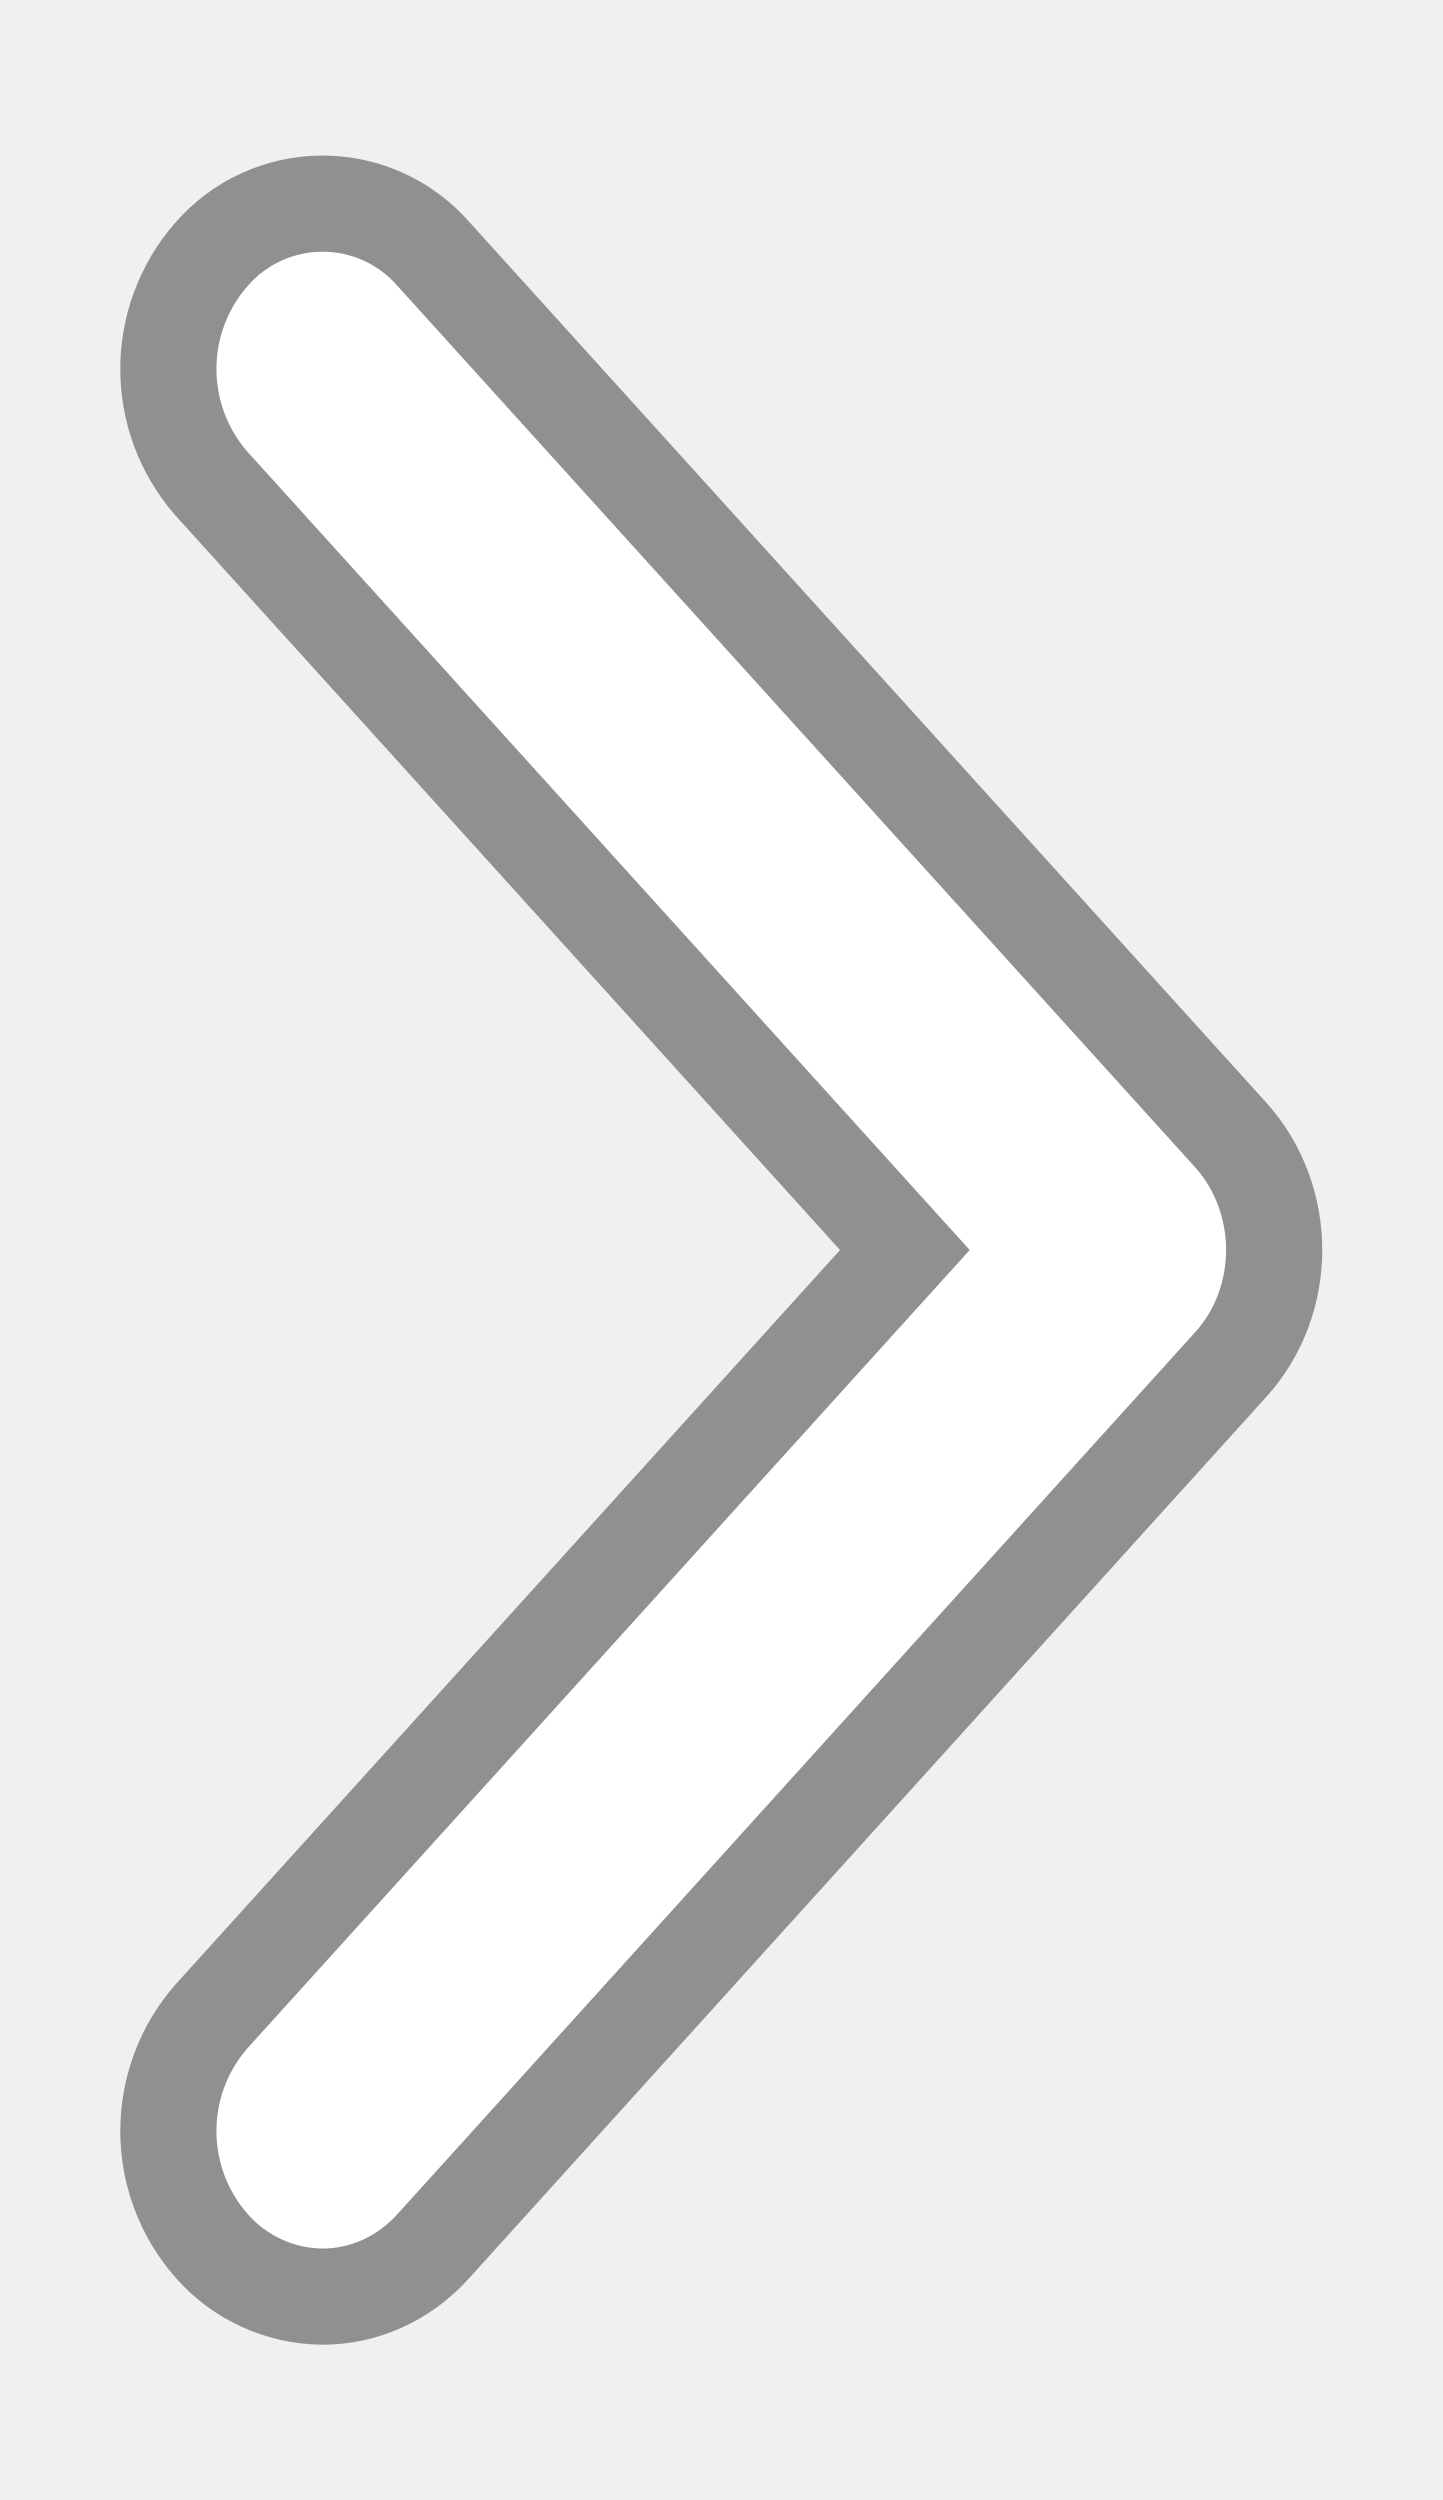
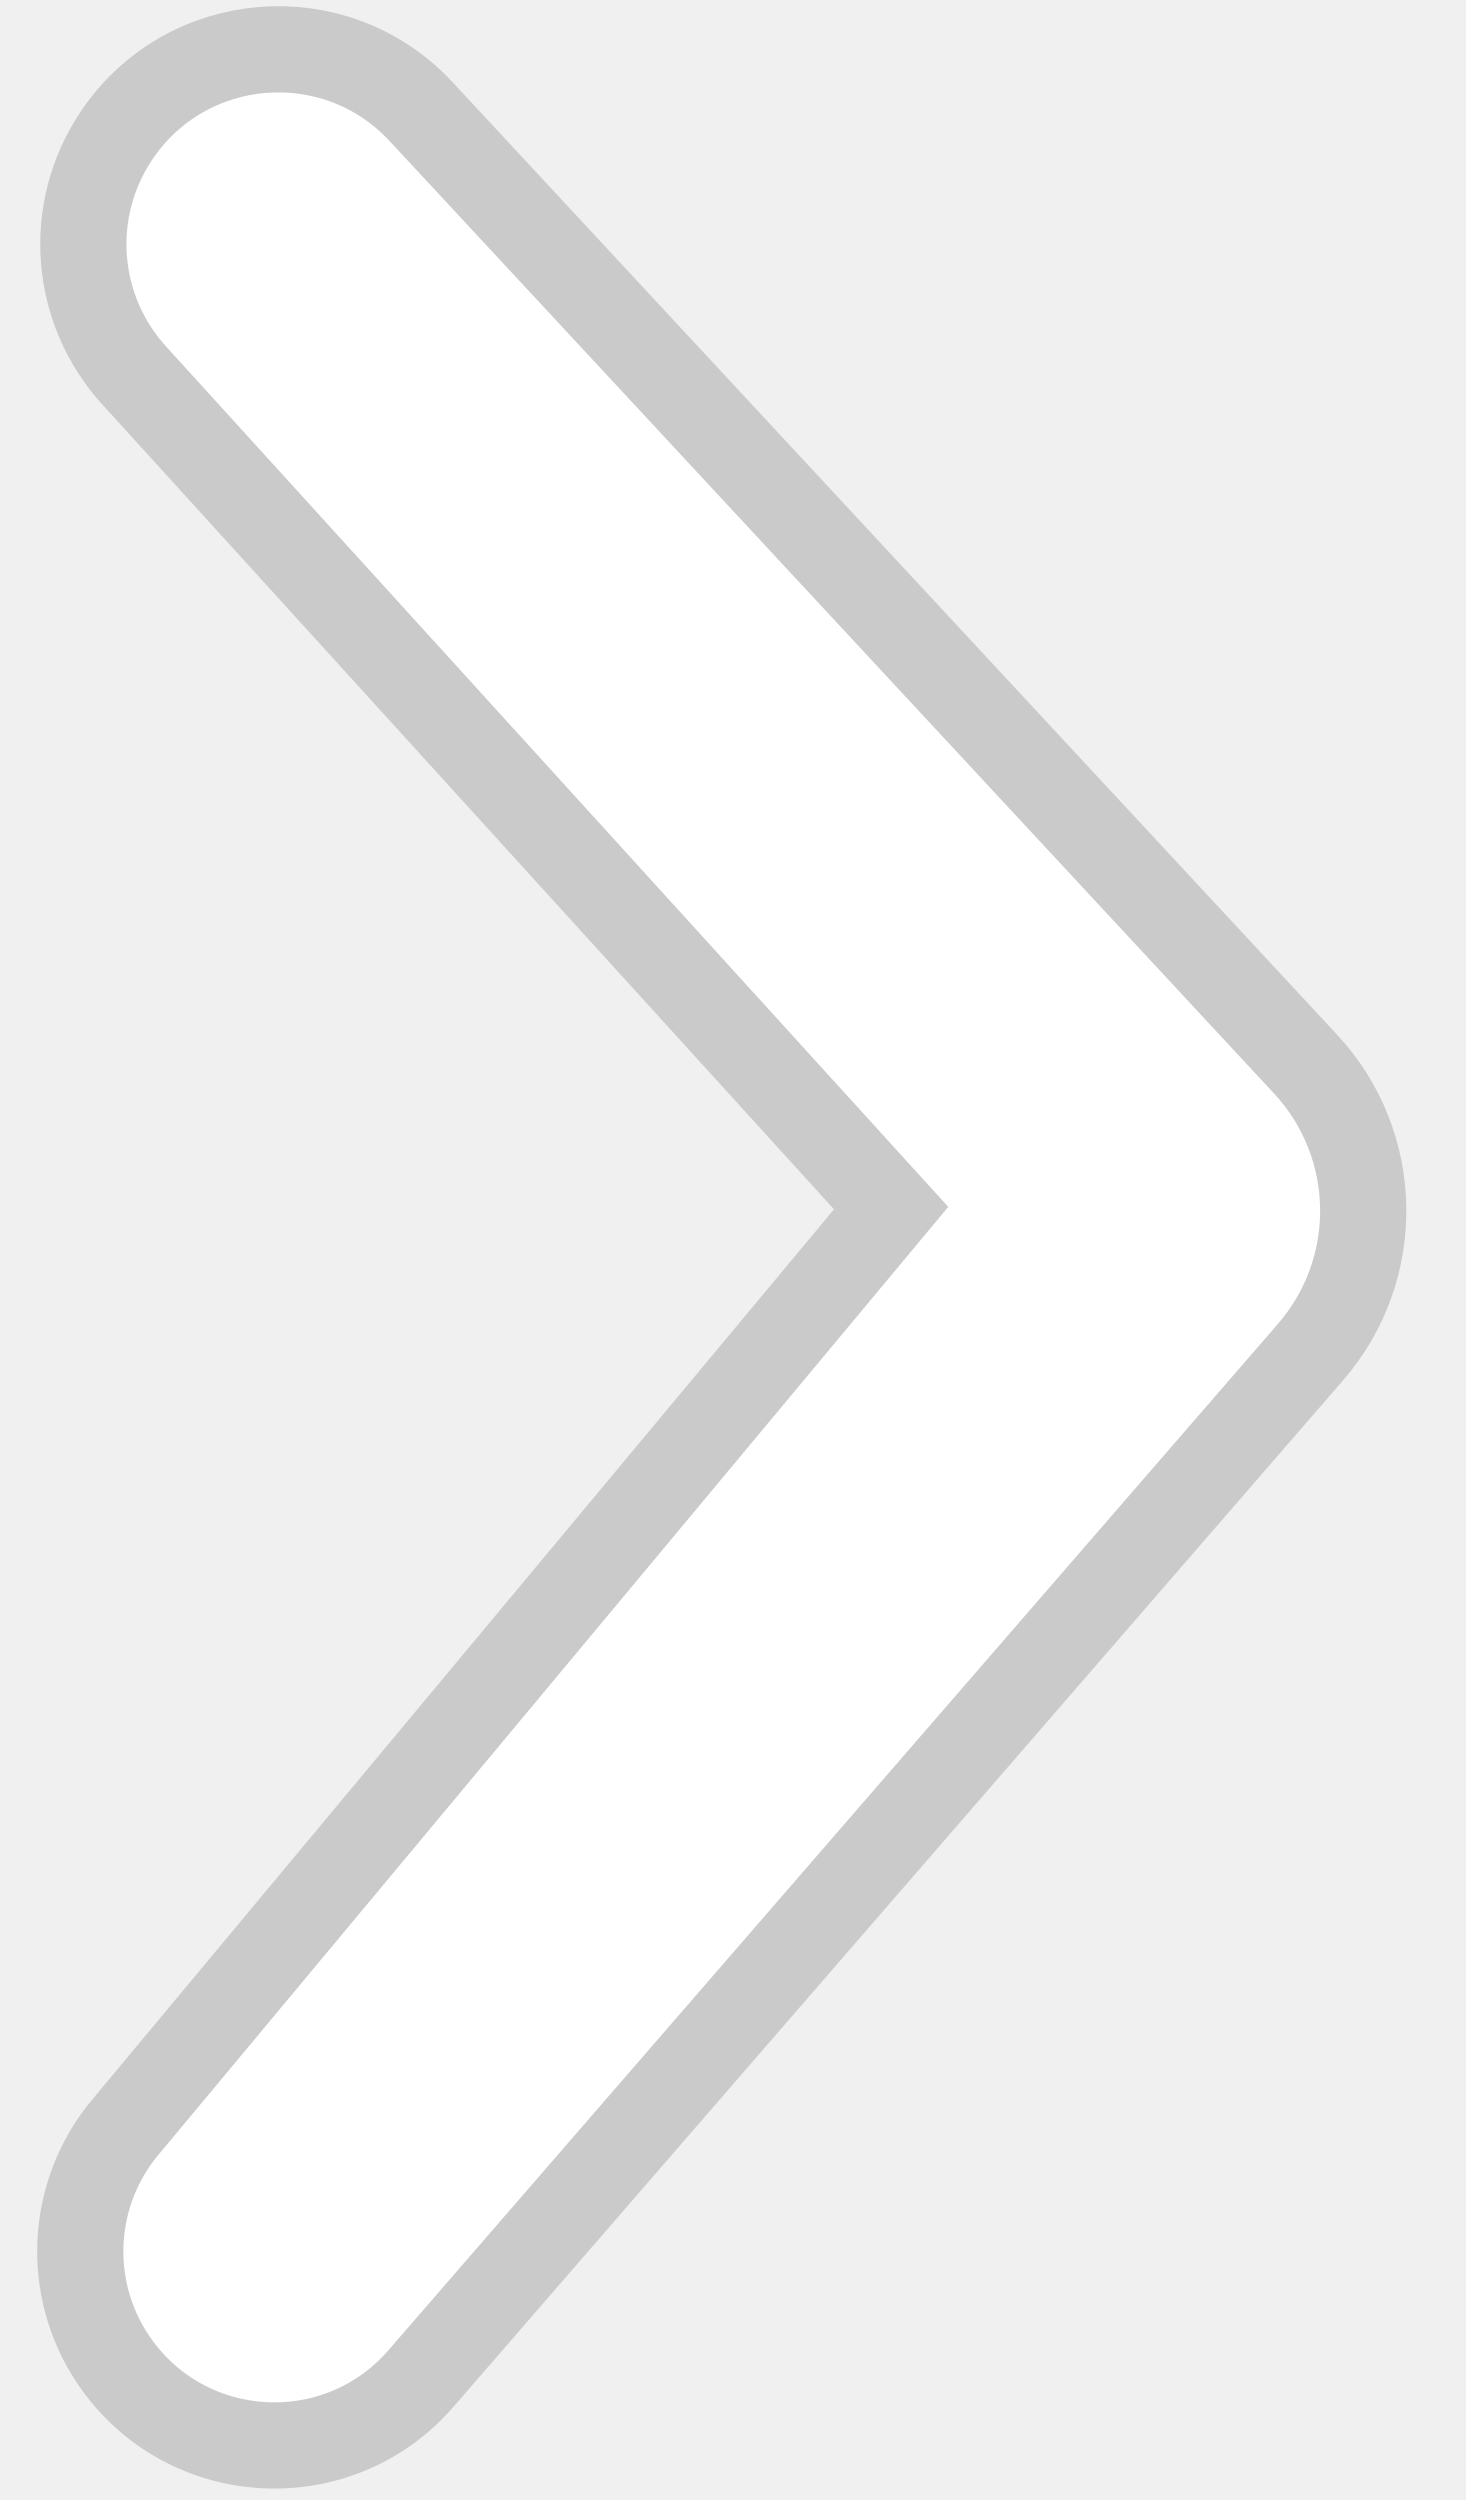
- <svg xmlns="http://www.w3.org/2000/svg" viewBox="-4 -4 30 52">
-   <path d="M1.15 42.05a2.62 2.62 0 0 1 0-3.45L16.17 22 1.15 5.4a2.62 2.62 0 0 1 0-3.45 2.06 2.06 0 0 1 3.12 0l16.58 18.32c.87.96.87 2.5 0 3.45L4.27 42.05c-.43.48-1 .72-1.56.72a2.1 2.1 0 0 1-1.56-.72Z" fill="none" style="stroke:#000;opacity:0.4;" stroke="#000" stroke-width="4" />
-   <path d="M1.15 42.05a2.62 2.62 0 0 1 0-3.45L16.17 22 1.15 5.4a2.62 2.62 0 0 1 0-3.45 2.06 2.06 0 0 1 3.12 0l16.58 18.32c.87.96.87 2.5 0 3.45L4.27 42.05c-.43.48-1 .72-1.56.72a2.1 2.1 0 0 1-1.56-.72Z" fill="#fff" />
+ <svg xmlns="http://www.w3.org/2000/svg" width="17" height="29" viewBox="0 0 17 29" fill="none">
+   <path d="M14.779 12.685L4.518 1.635C3.744 0.801 2.394 0.909 1.763 1.856C1.314 2.528 1.381 3.419 1.925 4.017L11 14L1.837 24.996C1.341 25.591 1.295 26.443 1.725 27.088C2.367 28.05 3.748 28.137 4.505 27.263L14.825 15.356C15.493 14.585 15.474 13.433 14.779 12.685Z" fill="white" />
+   <path d="M15.146 12.345L4.884 1.294C3.89 0.224 2.157 0.363 1.347 1.579C0.771 2.442 0.857 3.586 1.555 4.354L10.337 14.014L1.453 24.676C0.815 25.441 0.756 26.536 1.309 27.365C2.134 28.602 3.909 28.714 4.883 27.591L15.203 15.683C16.038 14.719 16.014 13.28 15.146 12.345Z" stroke="black" stroke-opacity="0.16" />
</svg>
